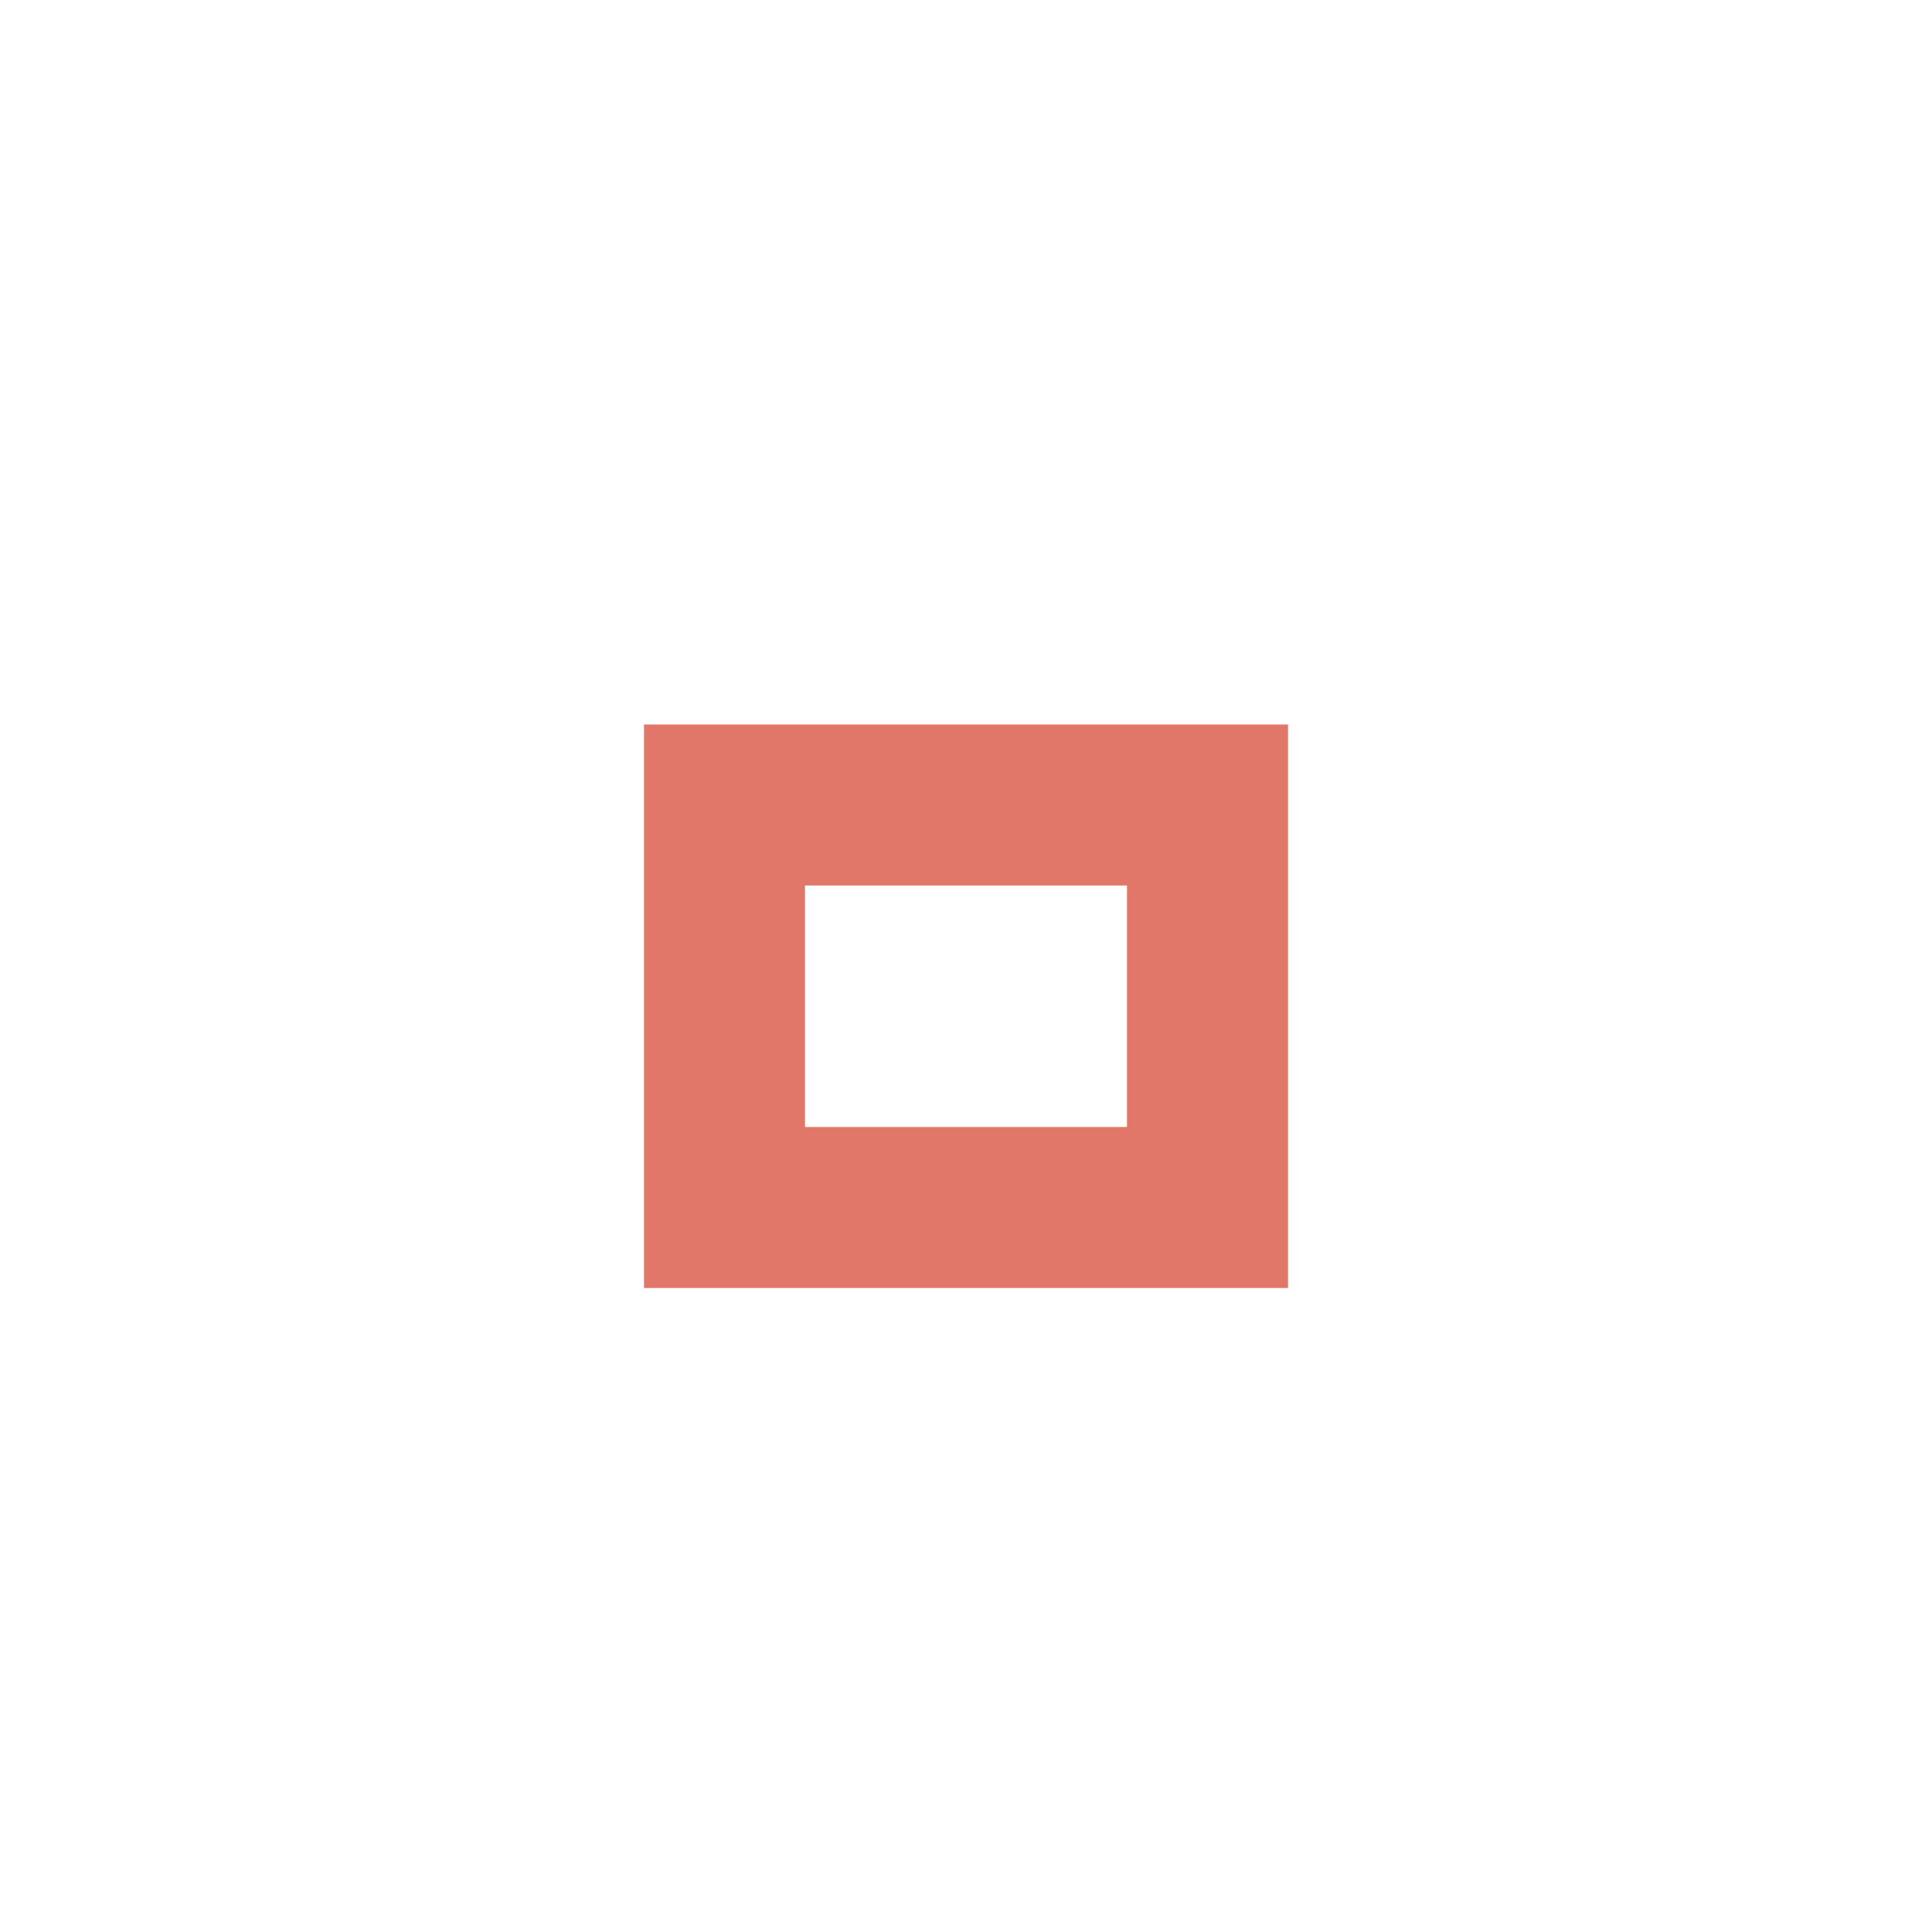
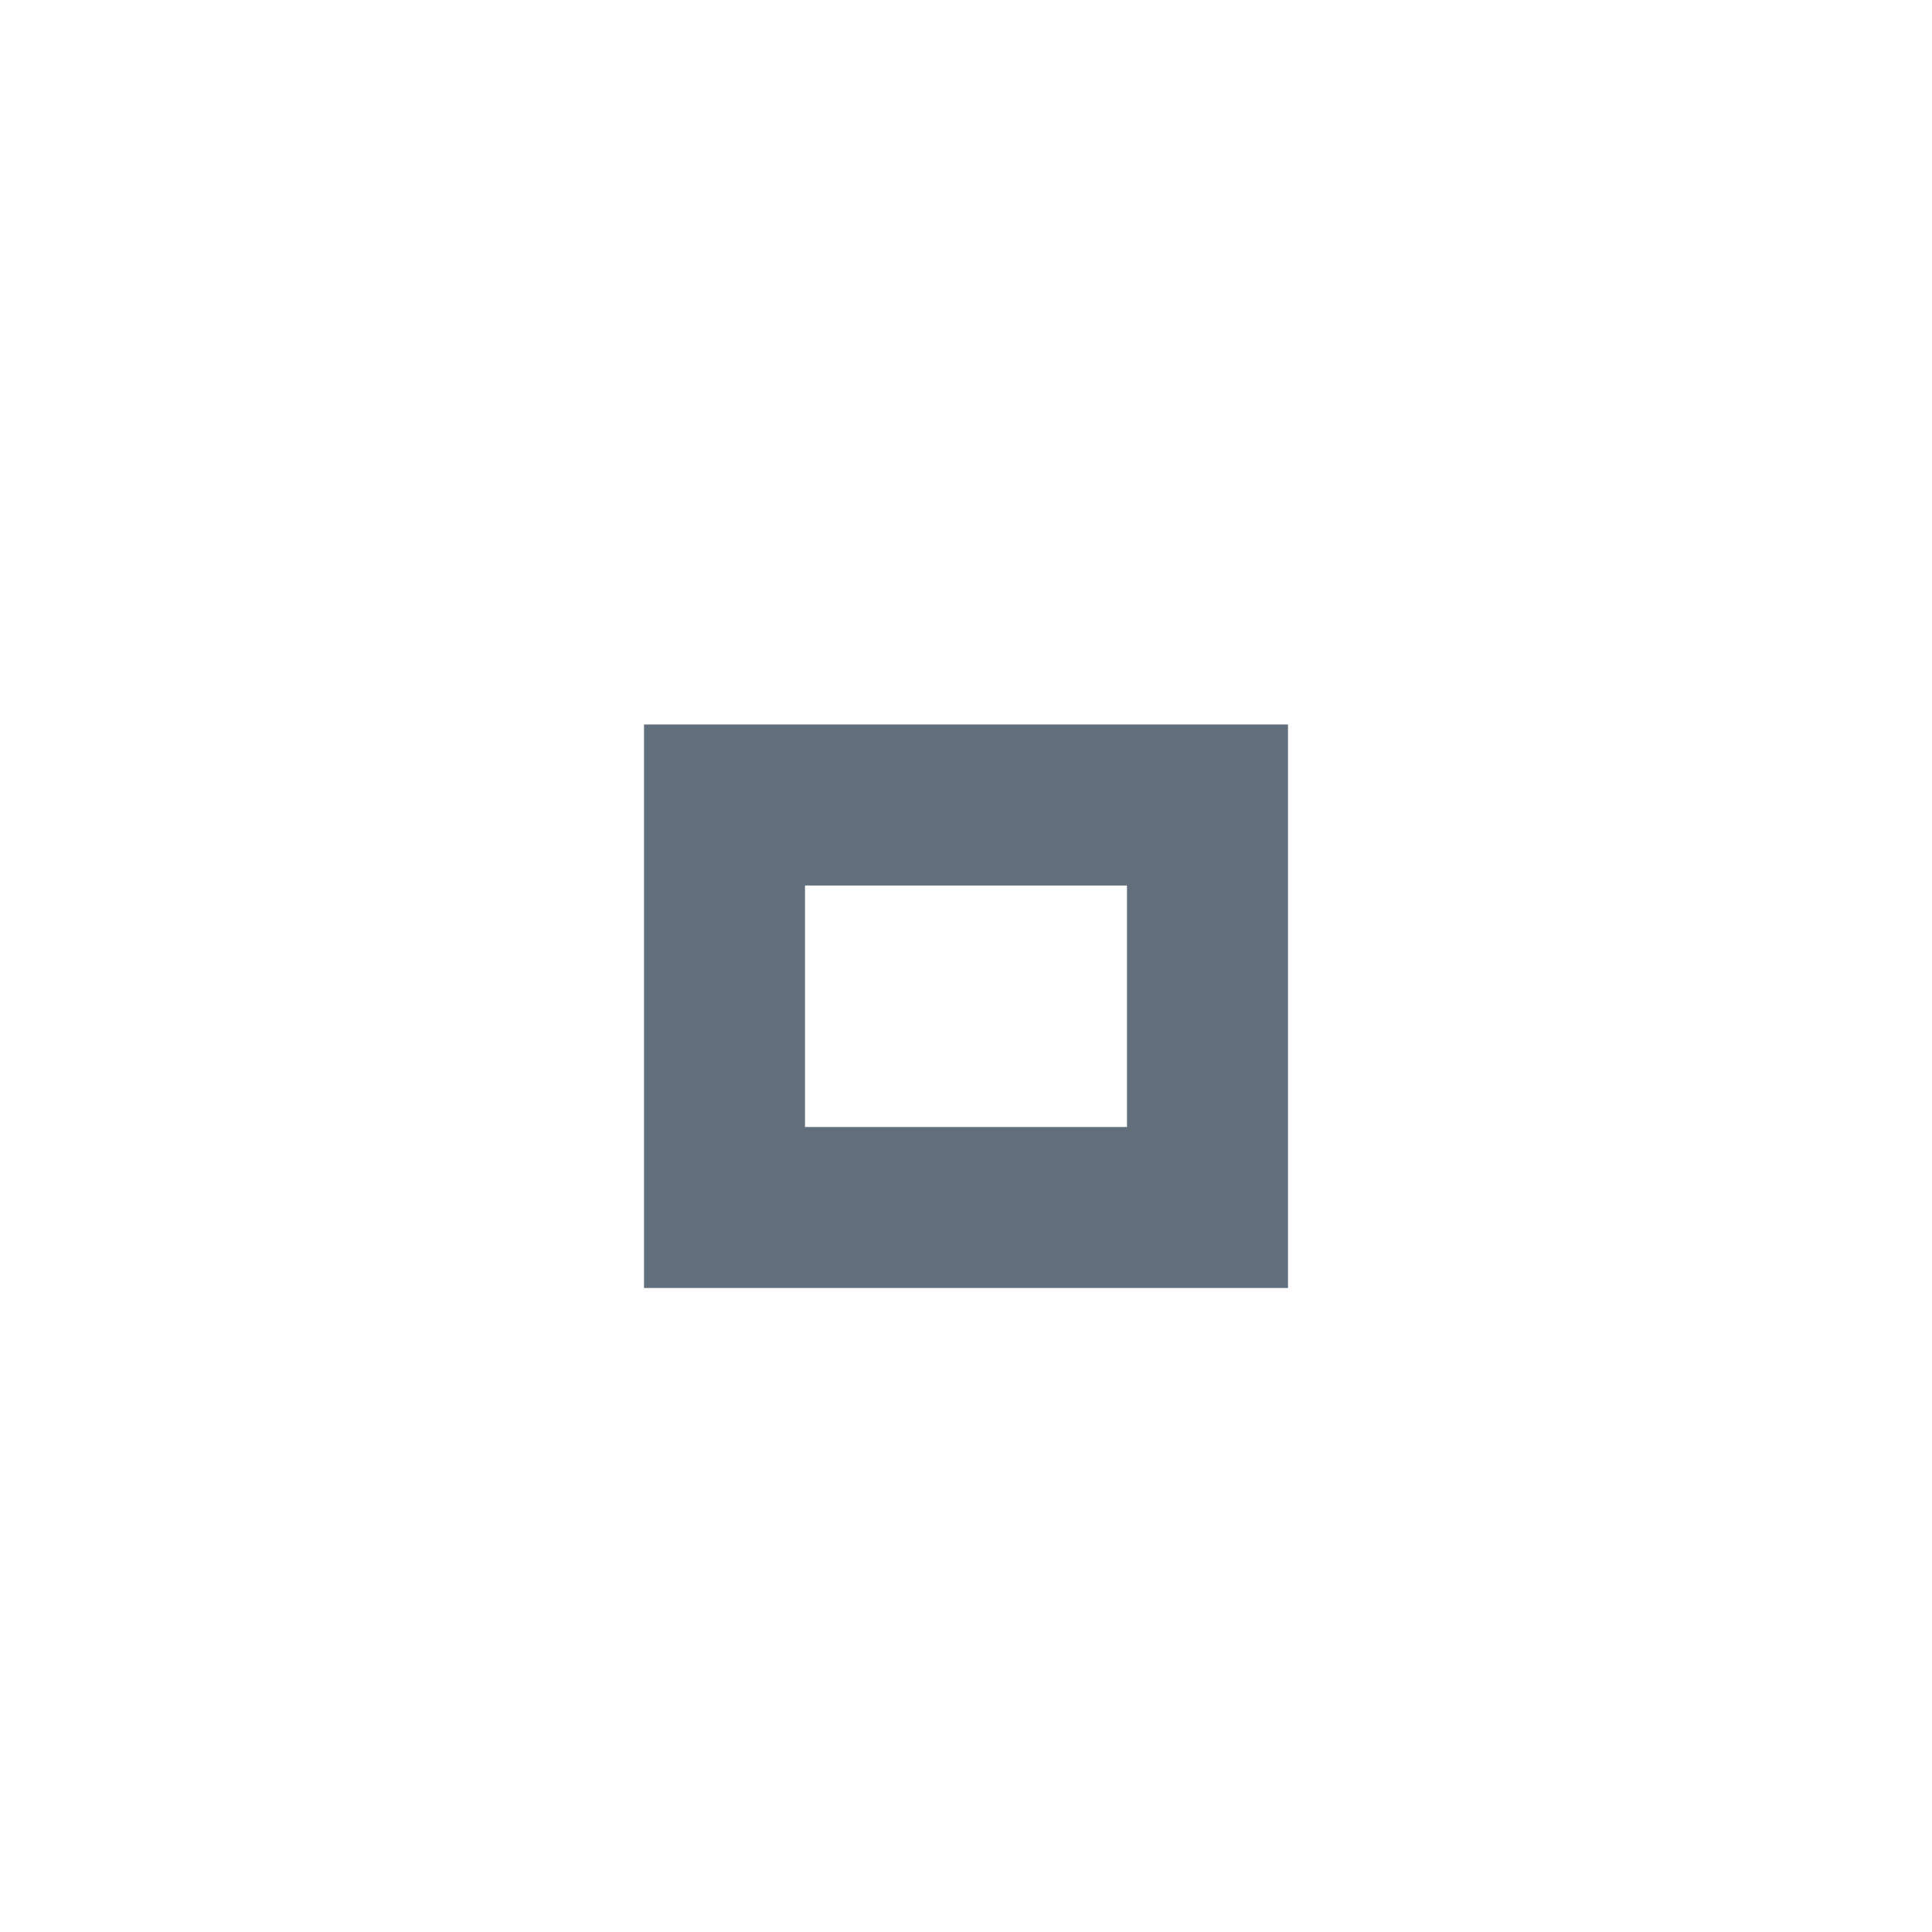
<svg xmlns="http://www.w3.org/2000/svg" version="1.1" x="0px" y="0px" width="24px" height="24px" viewBox="0 0 24 24">
-   <path fill="#D64937" opacity="0.75" d="M14,14h-4v-3h4V14z M16,9H8v7h8V9z" />
+   <path fill="#2C3E50" opacity="0.75" d="M14,14h-4v-3h4V14z M16,9H8v7h8V9z" />
</svg>
